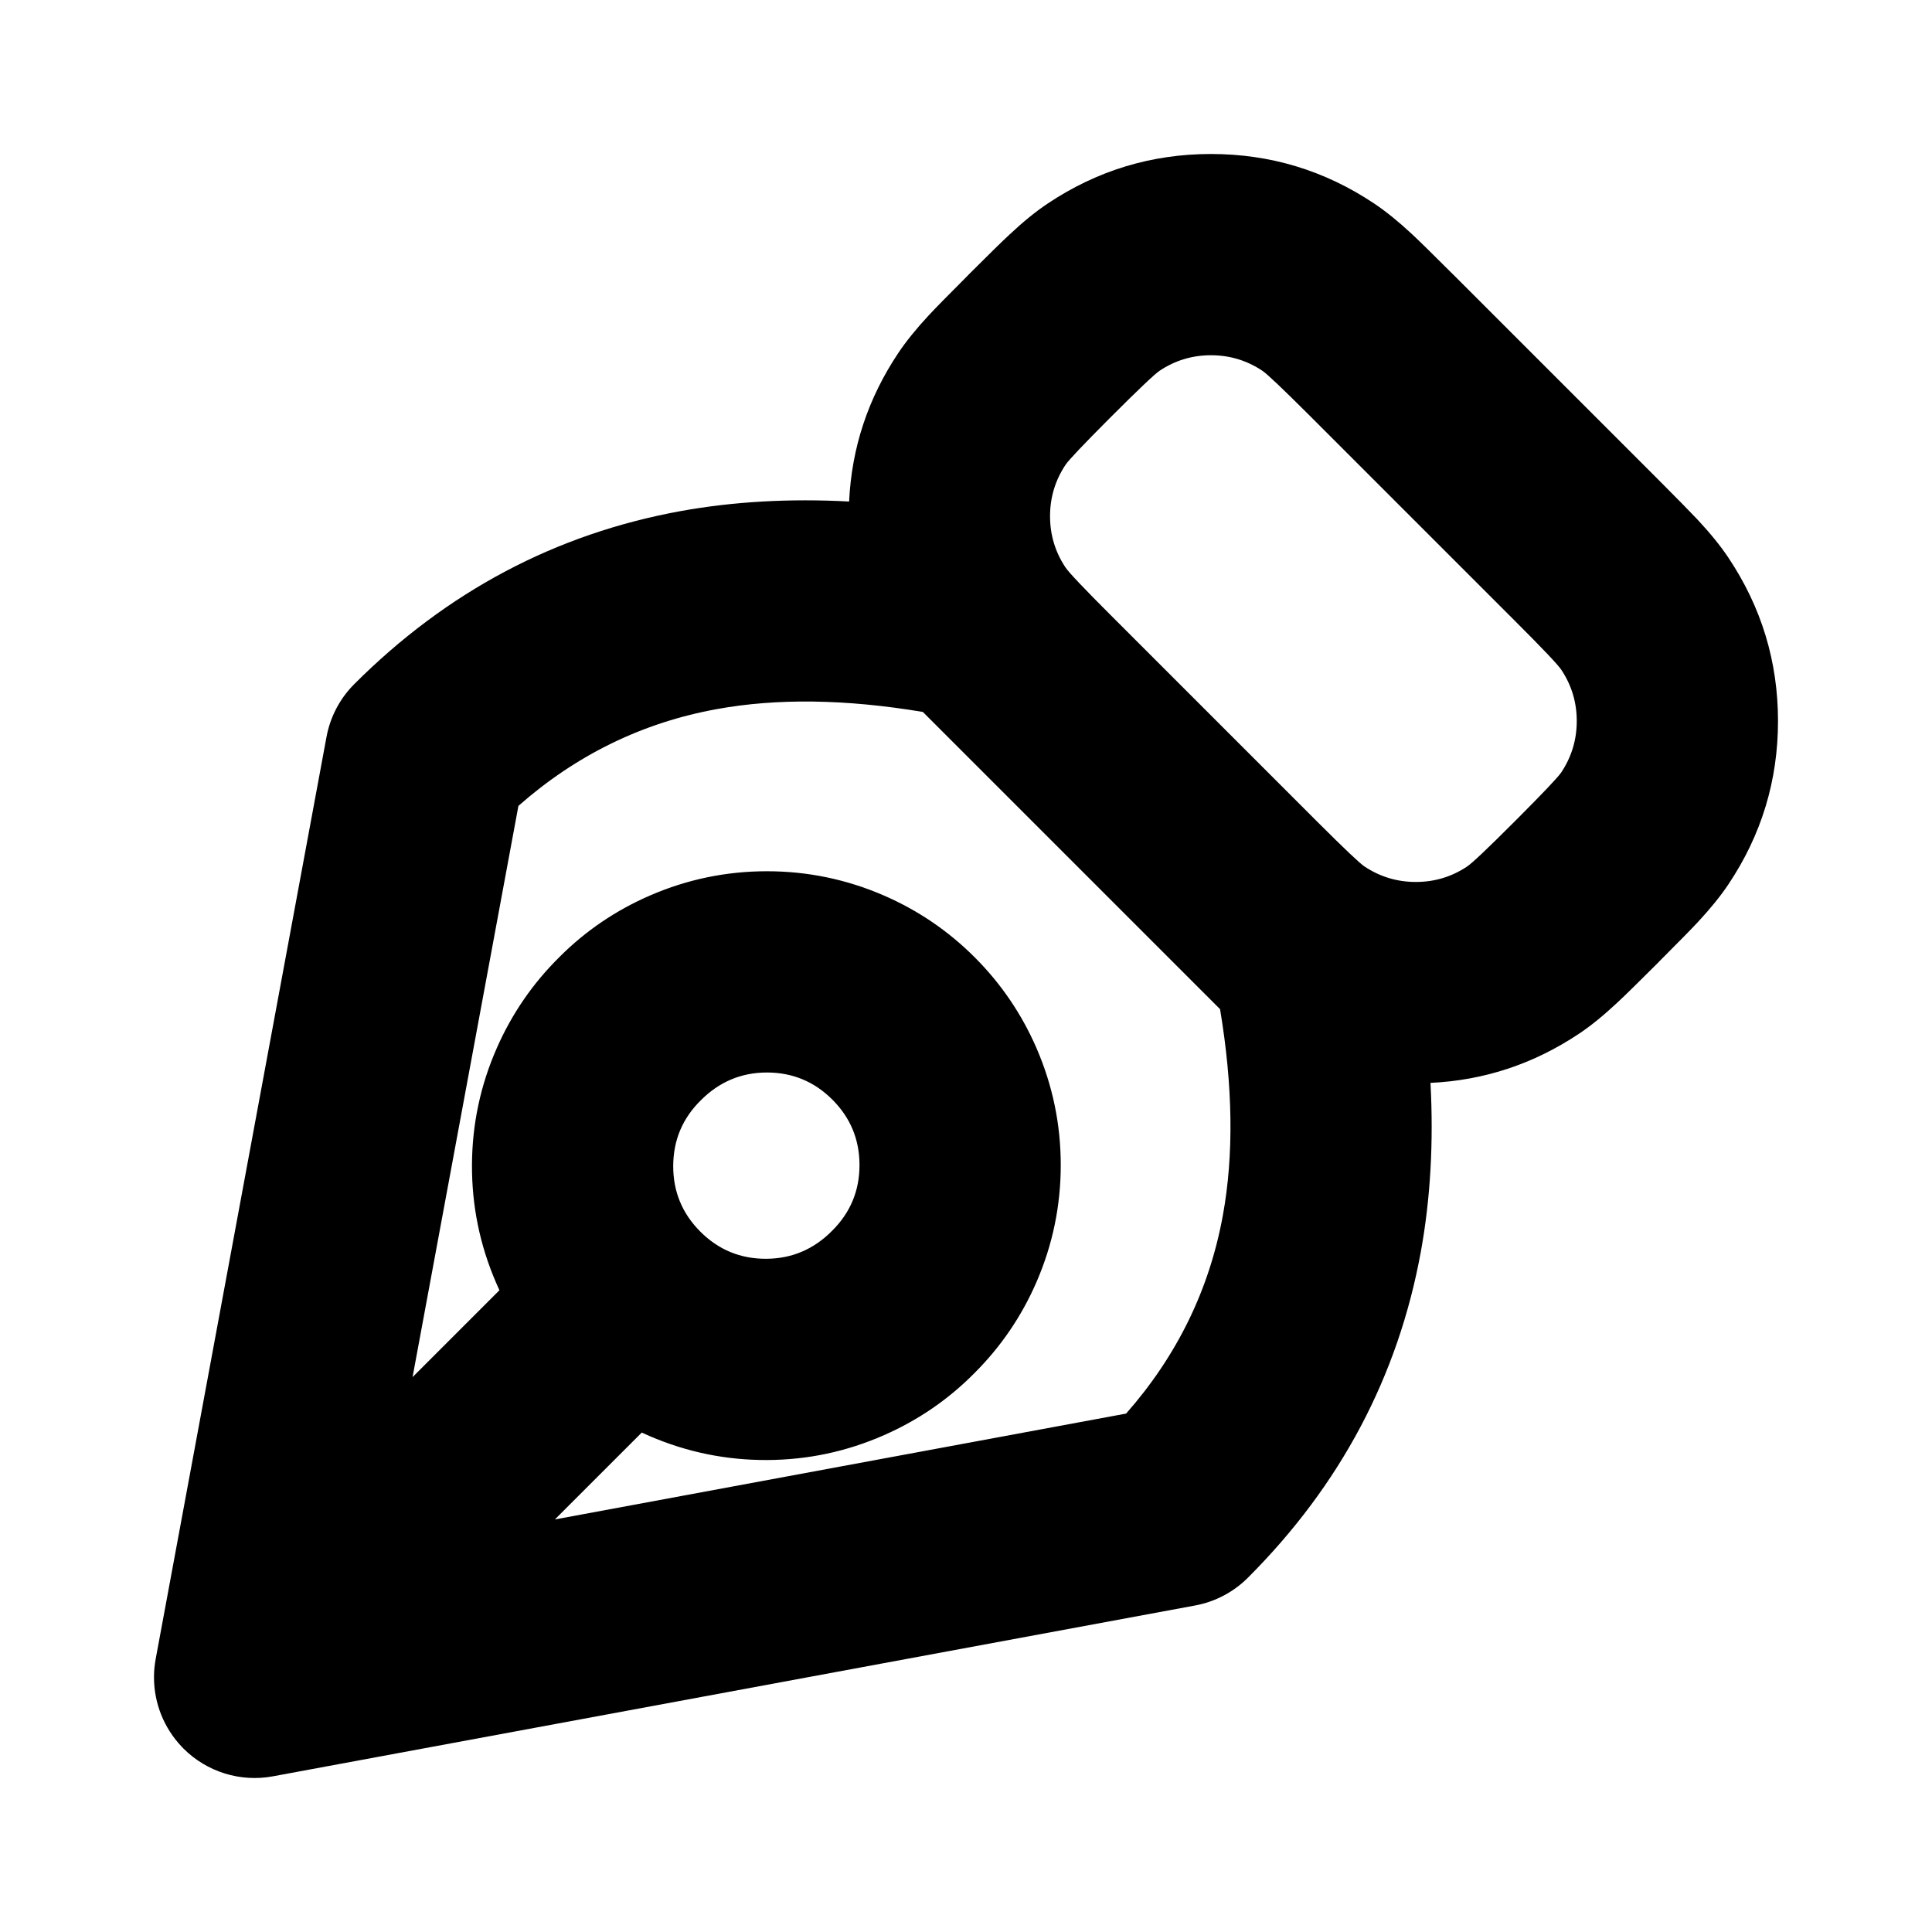
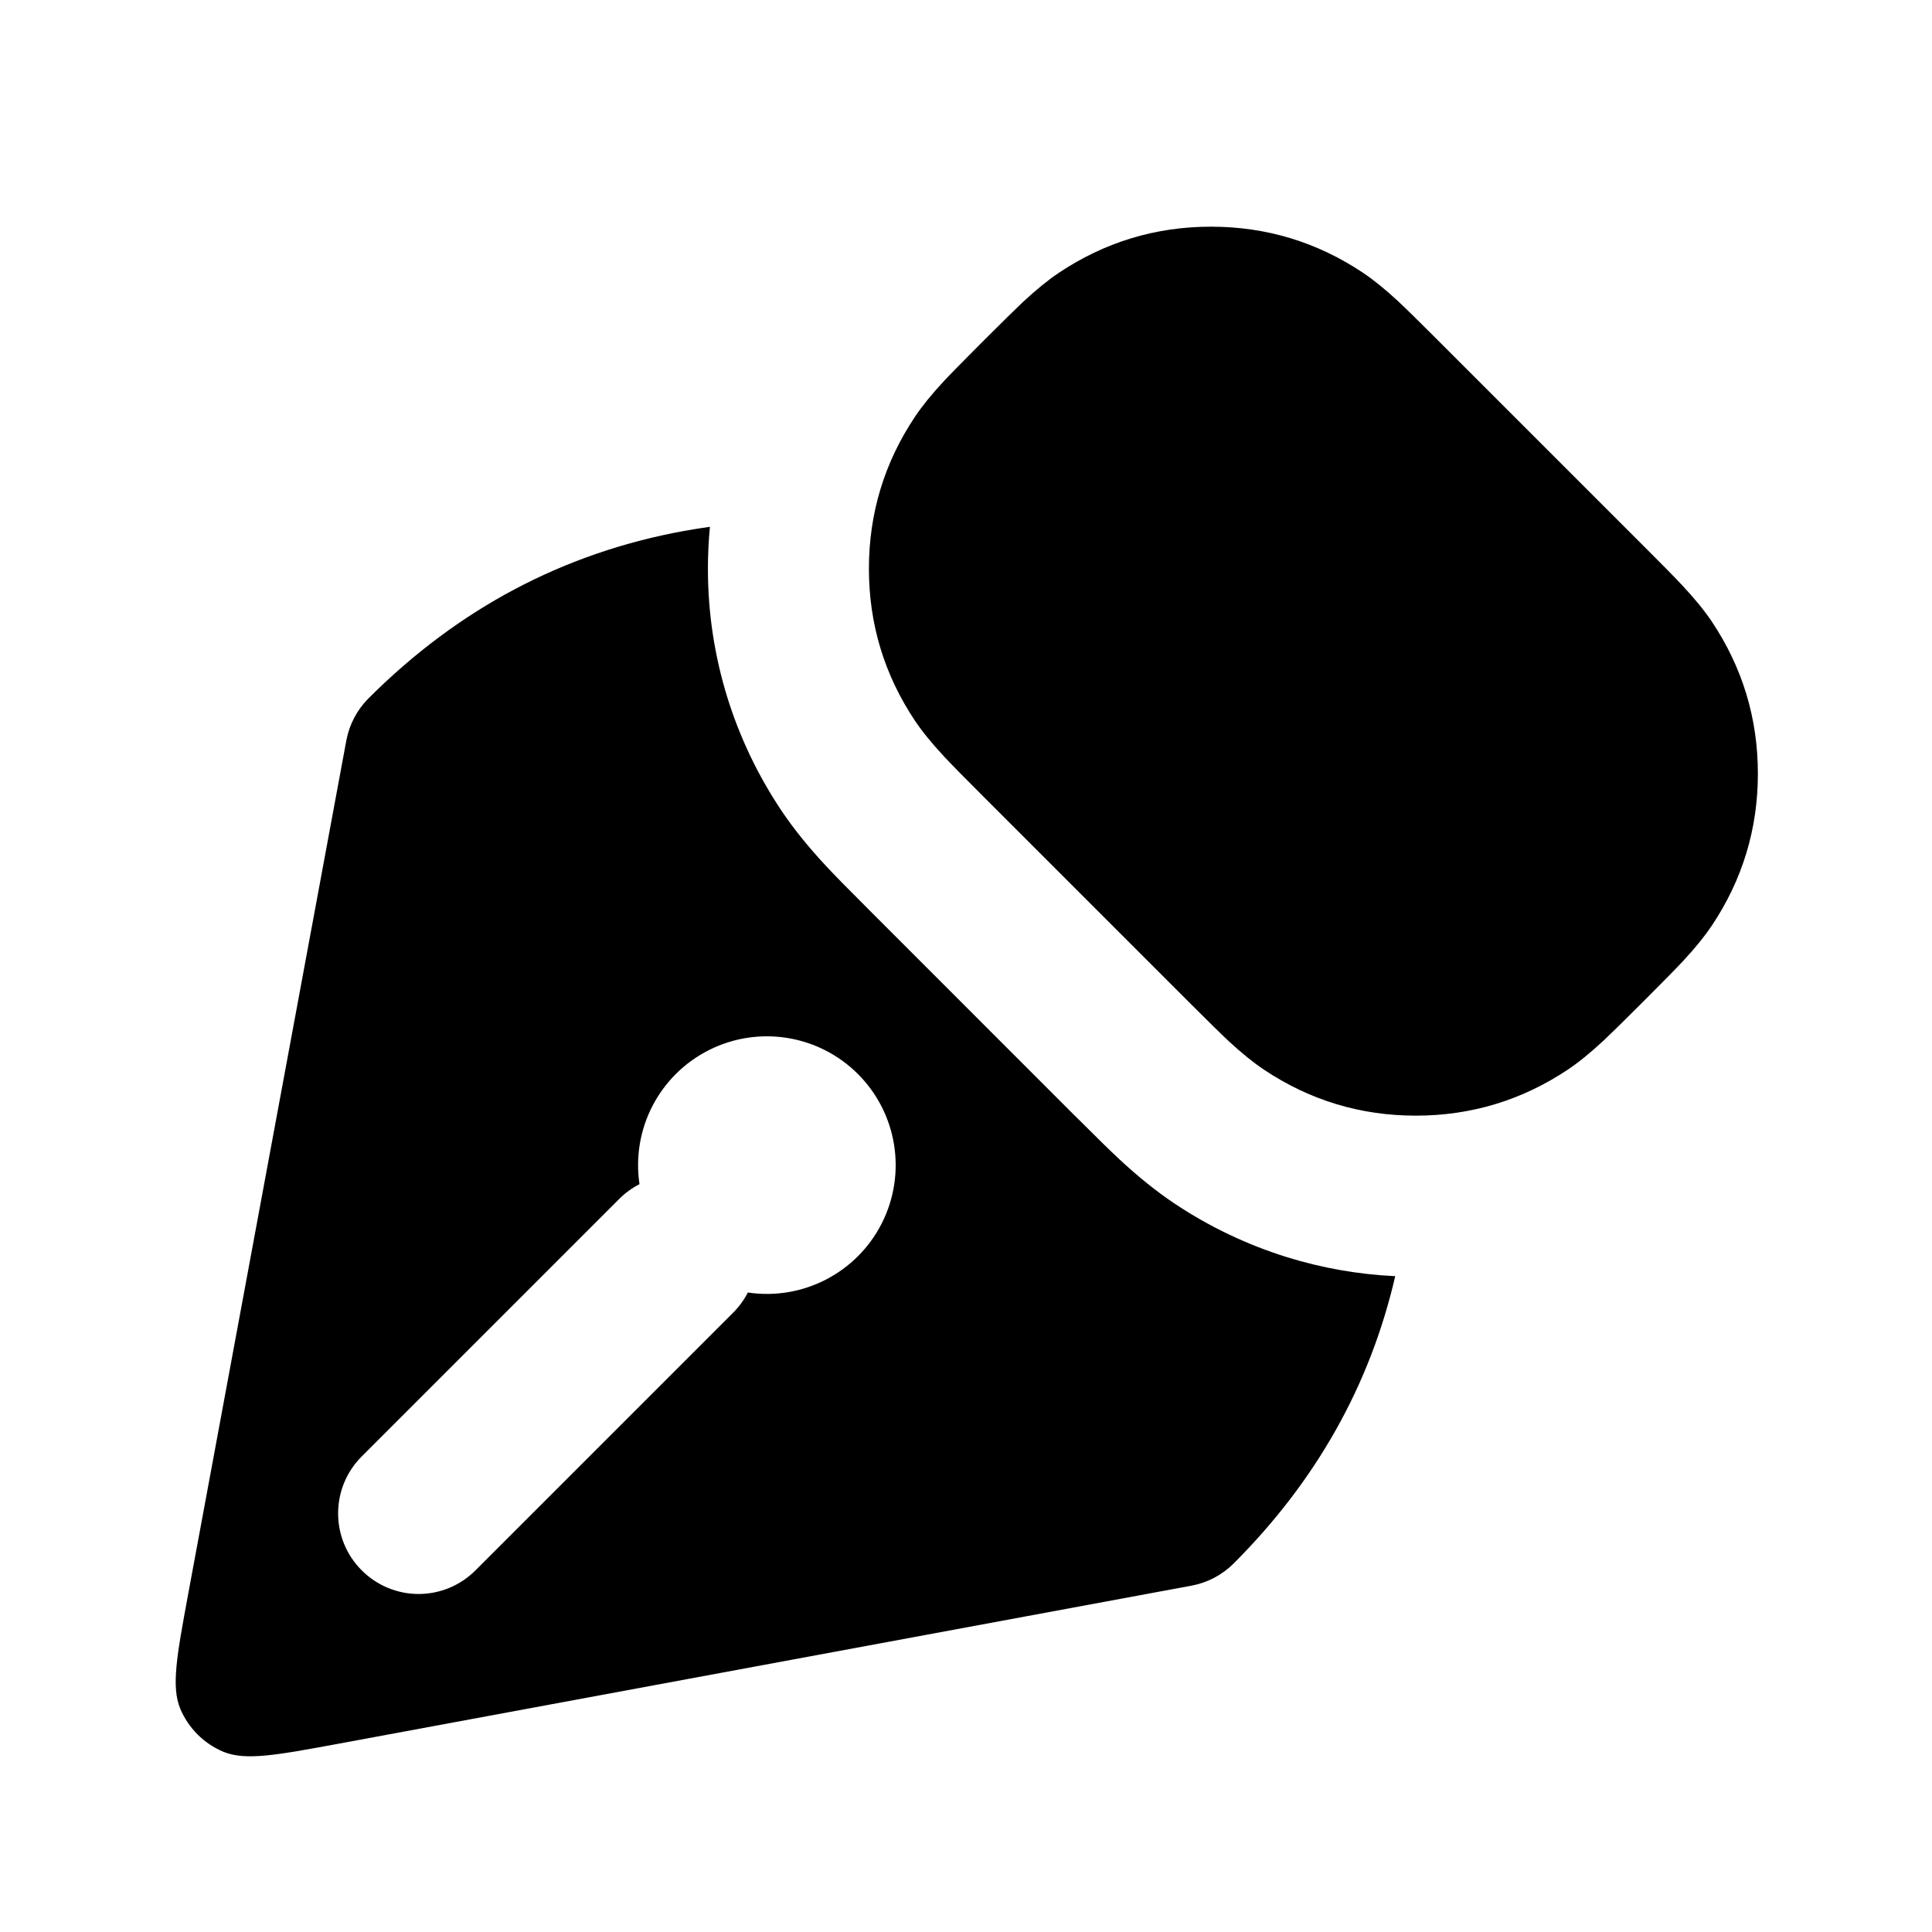
<svg xmlns="http://www.w3.org/2000/svg" width="24" height="24" viewBox="0 0 24 24" fill="currentColor" fill-rule="evenodd">
-   <path d="m18.051 3.409-.002-.002-.001-.001-.027-.026q-.346-.346-.481-.472-.253-.235-.47-.38-.92-.615-2.027-.615t-2.029.616q-.219.146-.477.388-.139.129-.499.489l-.001.001-.026.027q-.346.346-.472.481-.235.253-.38.47-.564.844-.611 1.845-1.109-.059-2.093.119-2.328.424-4.054 2.149a1.25 1.25 0 0 0-.345.656L1.934 20.608v.001q-.02.106-.021.214v.014a1.25 1.25 0 0 0 .346.863l.02.021a1.25 1.25 0 0 0 1.112.345l11.455-2.122a1.25 1.25 0 0 0 .656-.345q1.725-1.726 2.149-4.054.178-.984.119-2.093 1.001-.047 1.847-.612.219-.146.477-.388.139-.129.5-.49l.026-.027q.346-.346.472-.481.235-.253.38-.47.615-.92.615-2.027t-.616-2.029q-.146-.219-.388-.478-.13-.138-.49-.499zm-1.702 6.784L13.806 7.65q-.506-.505-.57-.601-.192-.288-.192-.637t.193-.639q.061-.09.544-.574l.025-.025.001-.001q.504-.504.599-.568.288-.192.637-.192t.639.193q.09.061.574.544l.025.025.001.001 2.543 2.543q.506.505.57.601.192.288.192.637t-.193.639q-.061.09-.544.574l-.026.026q-.503.504-.599.568-.288.192-.637.192t-.639-.193q-.09-.061-.574-.544zm-4.311-.775 2.545 2.545.573.573q.24 1.437.035 2.561-.252 1.384-1.202 2.463l-7.096 1.315 1.079-1.079.097.043q.699.301 1.459.298t1.456-.31q.64-.282 1.124-.773.492-.492.769-1.131.3-.694.3-1.45t-.3-1.45q-.277-.639-.769-1.131t-1.131-.769q-.694-.3-1.45-.3t-1.45.3q-.639.277-1.124.762-.498.491-.78 1.131-.307.696-.31 1.456t.298 1.459l.043.097-1.079 1.079 1.315-7.096q1.079-.95 2.463-1.202 1.124-.205 2.561.035zm-2.52 6.219q-.479.002-.818-.337t-.337-.818.344-.815q.344-.344.82-.344t.813.337.337.813-.337.813q-.343.349-.822.351" />
+   <path d="M20.416 6.781 17.845 4.21q-.343-.343-.475-.466-.239-.222-.439-.356-.857-.572-1.888-.572t-1.89.573q-.202.136-.446.363-.135.127-.492.484l-.027.027q-.343.343-.466.475-.222.239-.356.439-.572.857-.572 1.888t.573 1.89q.136.202.364.446.126.136.484.493l2.571 2.571q.343.343.475.466.239.222.439.356.857.572 1.888.572t1.89-.573q.202-.136.446-.363.135-.127.493-.485l.026-.026q.343-.343.466-.475.222-.239.356-.439.572-.857.572-1.888t-.573-1.89q-.136-.202-.364-.446-.126-.136-.484-.493M8.819 6.544q-.161.023-.319.051-2.252.41-3.922 2.08a1 1 0 0 0-.276.525L2.337 19.805c-.141.765-.212 1.148-.097 1.423a1 1 0 0 0 .532.532c.275.115.658.044 1.423-.097L14.8 19.698a1 1 0 0 0 .525-.276q1.538-1.538 2.007-3.569-.685-.032-1.345-.236-.747-.233-1.398-.667-.336-.225-.691-.556-.157-.146-.524-.513l-.027-.026-2.546-2.547q-.382-.381-.532-.542-.338-.362-.563-.698-.437-.655-.67-1.402-.242-.782-.242-1.601 0-.262.025-.521m.471 9.512a1 1 0 0 1-.183.251l-3.2 3.2a.997.997 0 0 1-1.414 0 1 1 0 0 1 0-1.414l3.2-3.2a1 1 0 0 1 .251-.183 1.6 1.6 0 1 1 1.346 1.346" />
</svg>
